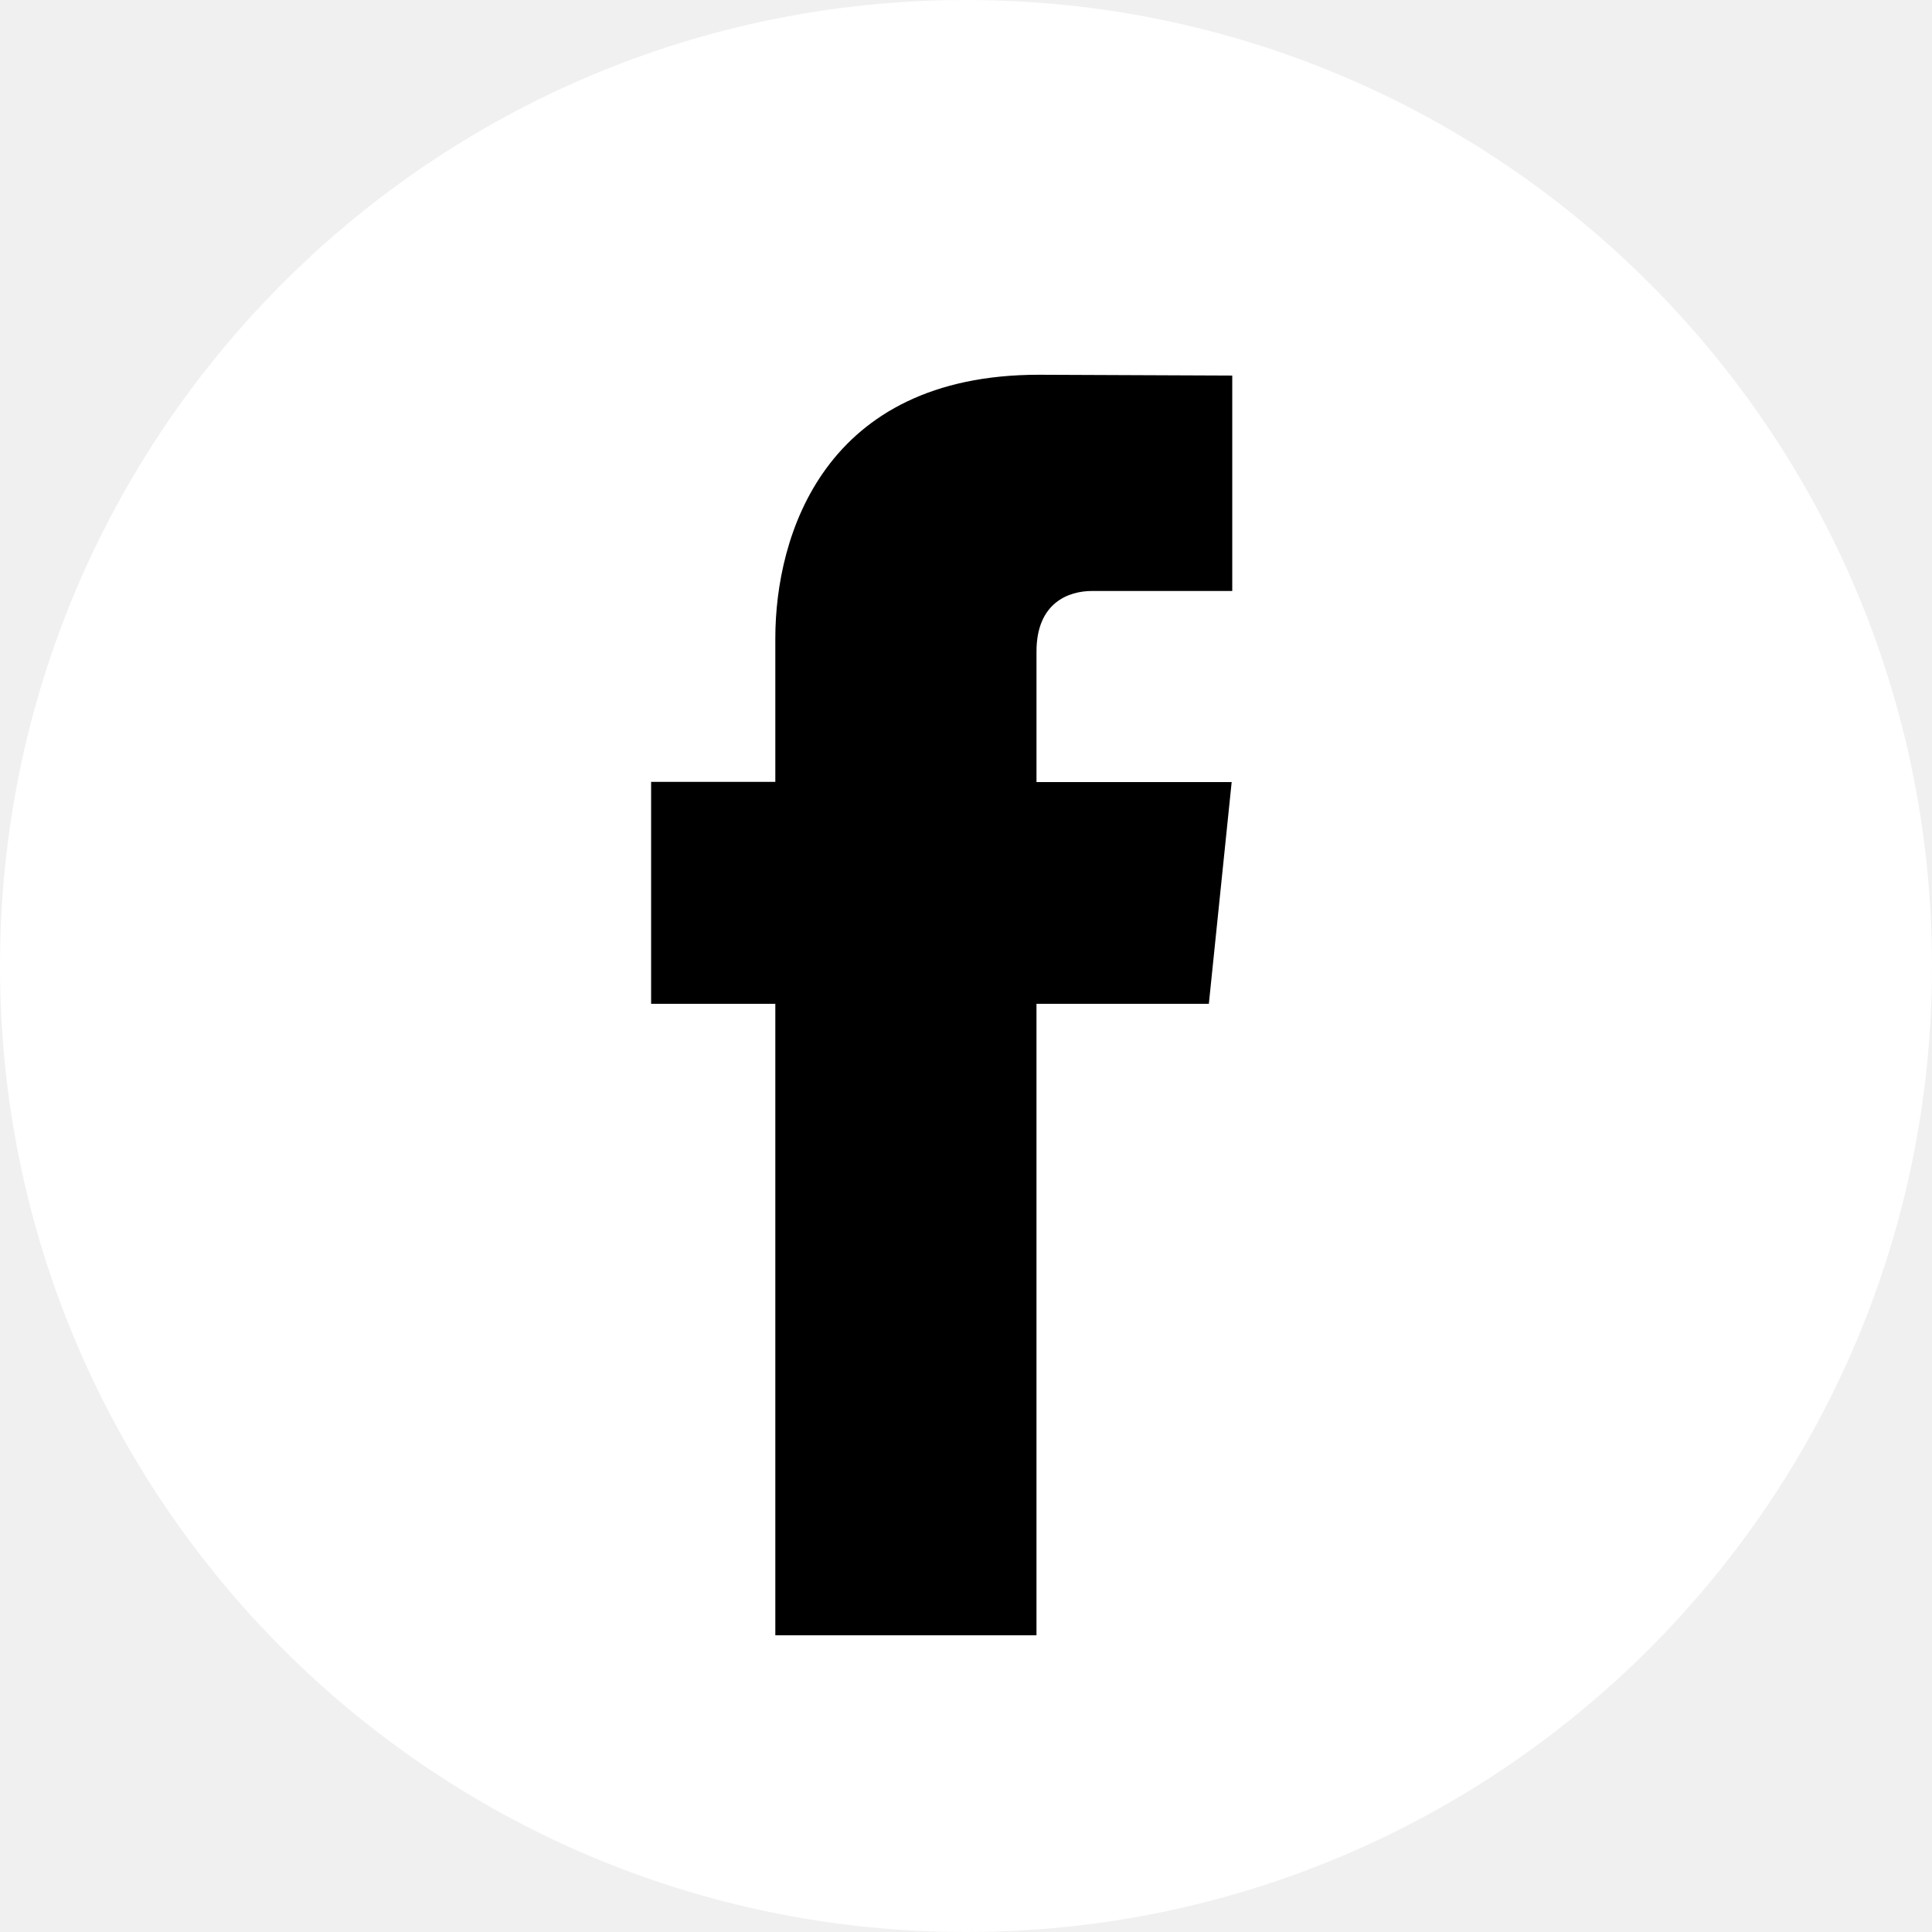
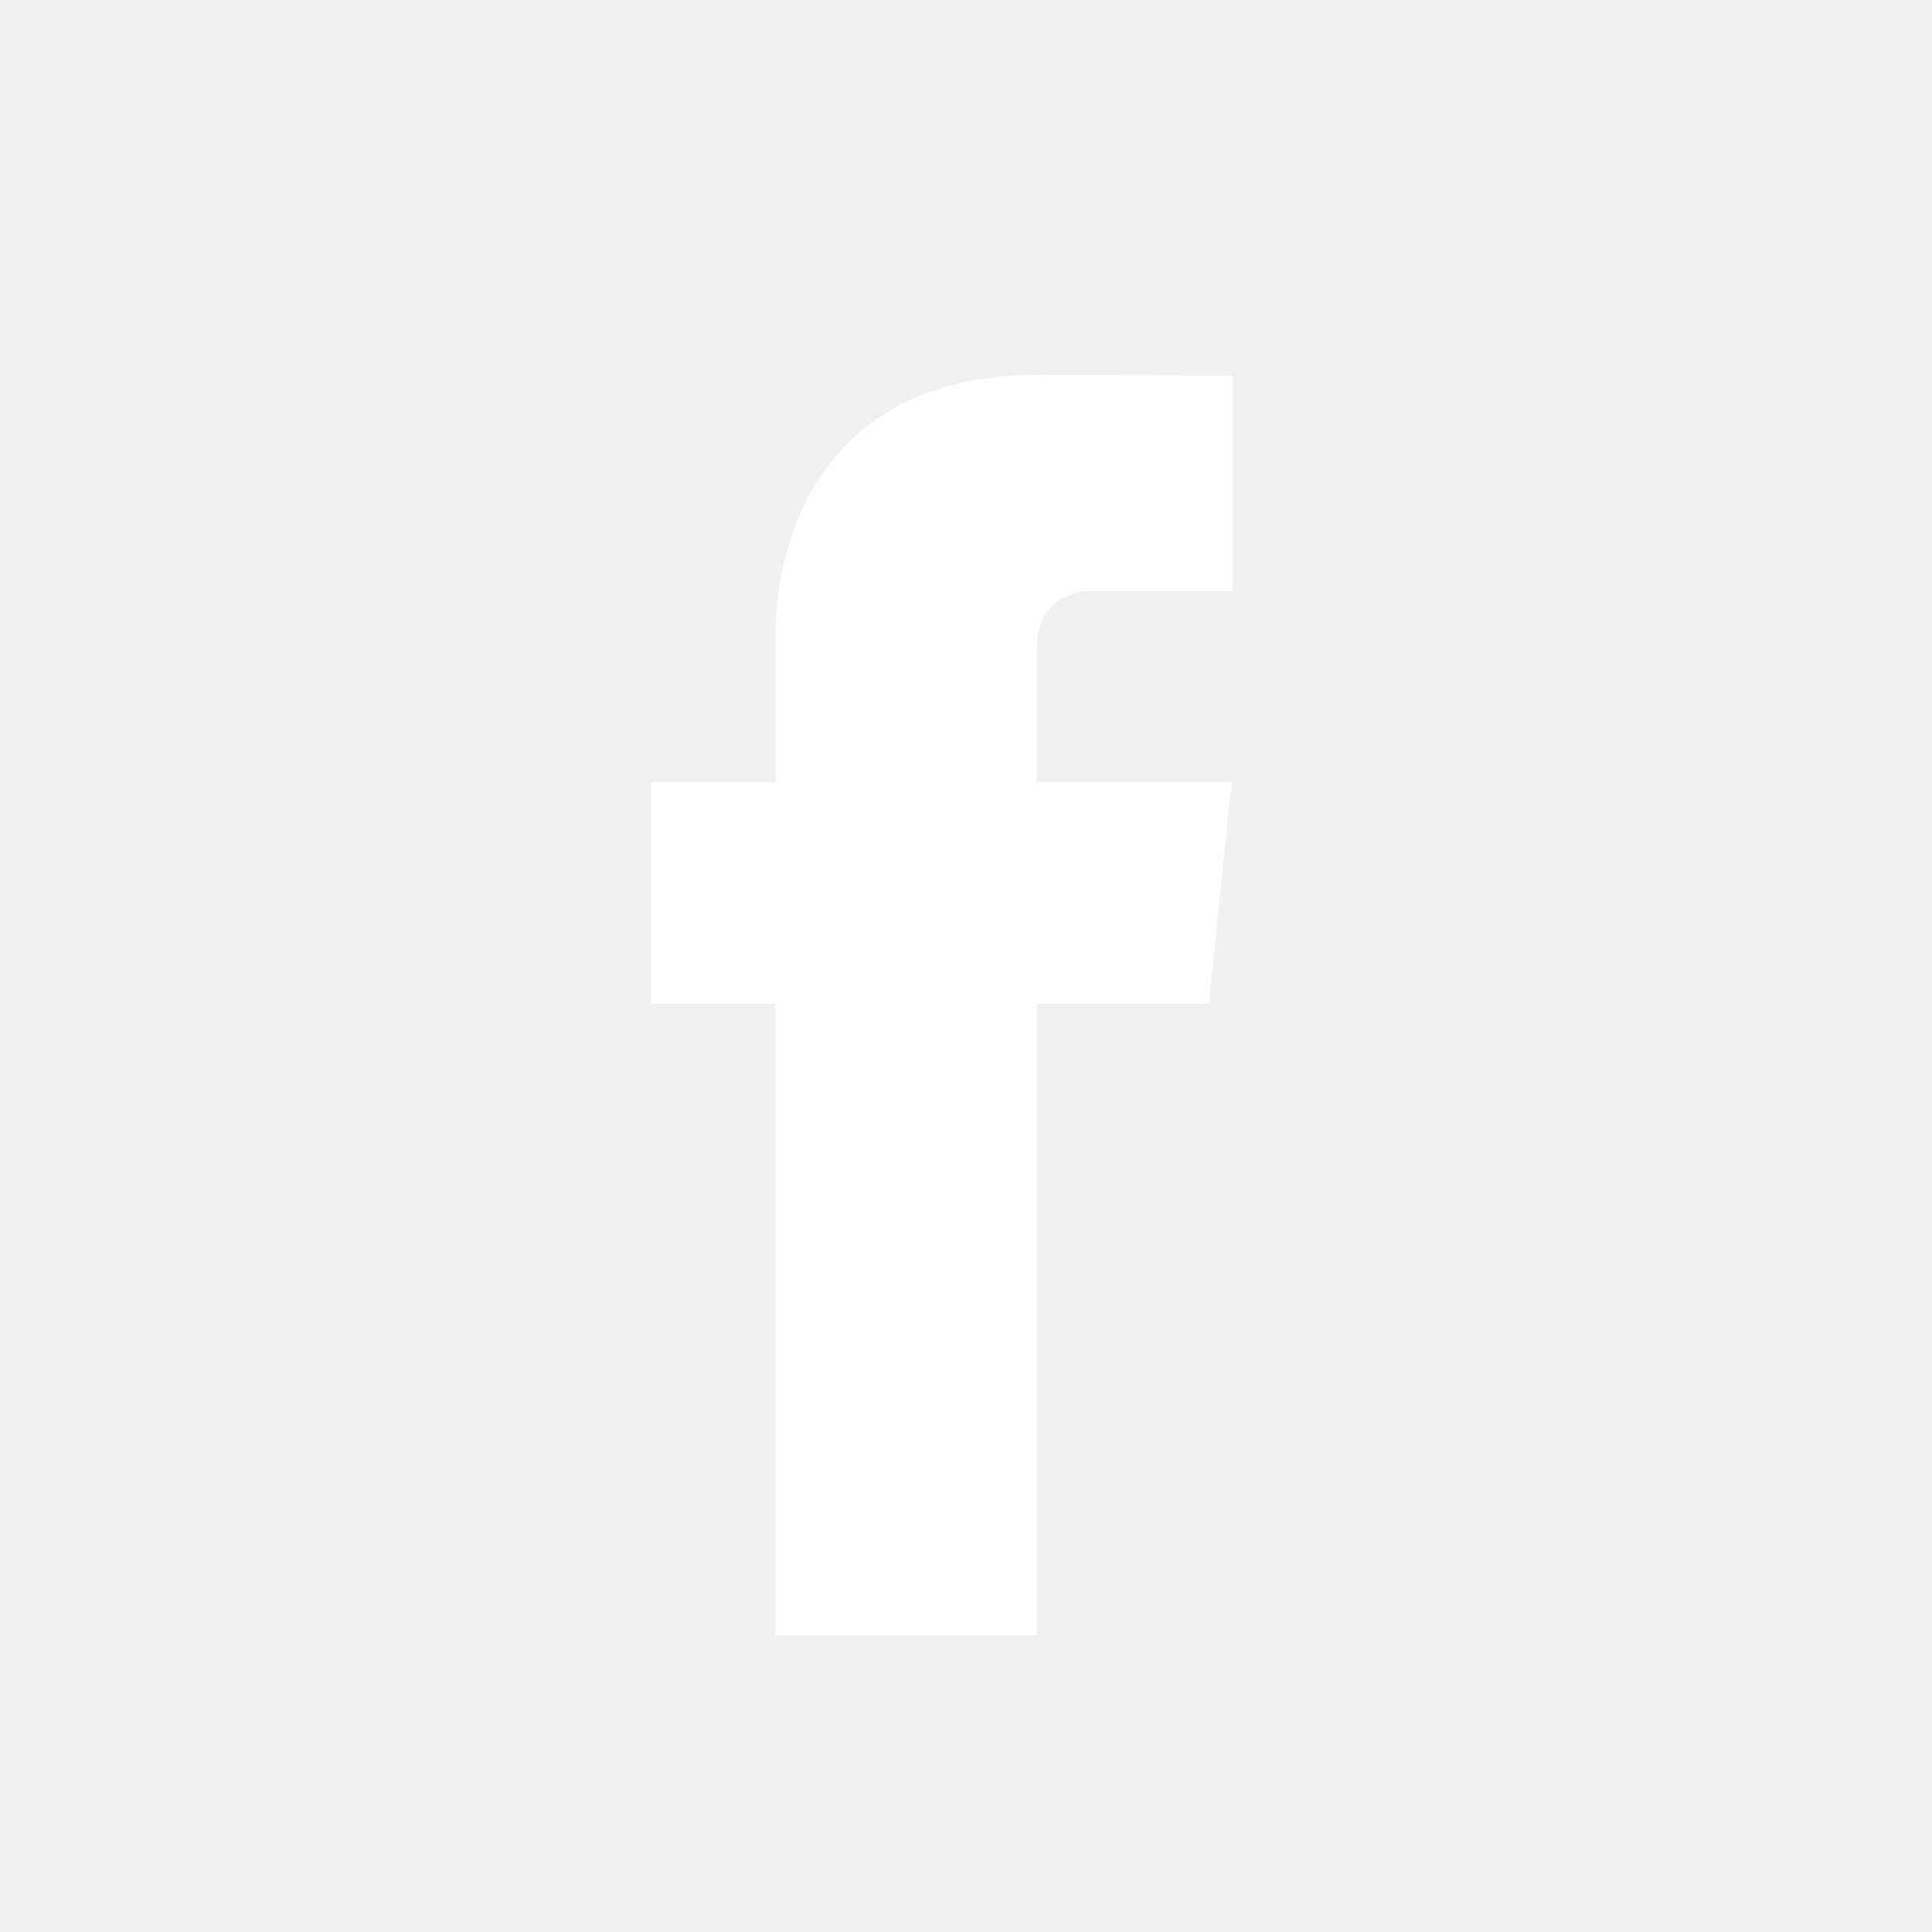
<svg xmlns="http://www.w3.org/2000/svg" version="1.1" id="Capa_1" x="0px" y="0px" viewBox="0 0 112.196 112.196" style="enable-background:new 0 0 112.196 112.196;" xml:space="preserve">
  <g>
-     <circle style="fill:#FFFFFF;" cx="56.098" cy="56.098" r="56.098" />
-     <path d="M70.201,58.294h-10.01v36.672H45.025V58.294h-7.213V45.406h7.213v-8.34   c0-5.964,2.833-15.303,15.301-15.303L71.56,21.81v12.51h-8.151c-1.337,0-3.217,0.668-3.217,3.513v7.585h11.334L70.201,58.294z" />
+     <path style="fill:#FFFFFF;" d="M70.201,58.294h-10.01v36.672H45.025V58.294h-7.213V45.406h7.213v-8.34   c0-5.964,2.833-15.303,15.301-15.303L71.56,21.81v12.51h-8.151c-1.337,0-3.217,0.668-3.217,3.513v7.585h11.334L70.201,58.294z" />
  </g>
  <g>
</g>
  <g>
</g>
  <g>
</g>
  <g>
</g>
  <g>
</g>
  <g>
</g>
  <g>
</g>
  <g>
</g>
  <g>
</g>
  <g>
</g>
  <g>
</g>
  <g>
</g>
  <g>
</g>
  <g>
</g>
  <g>
</g>
</svg>
